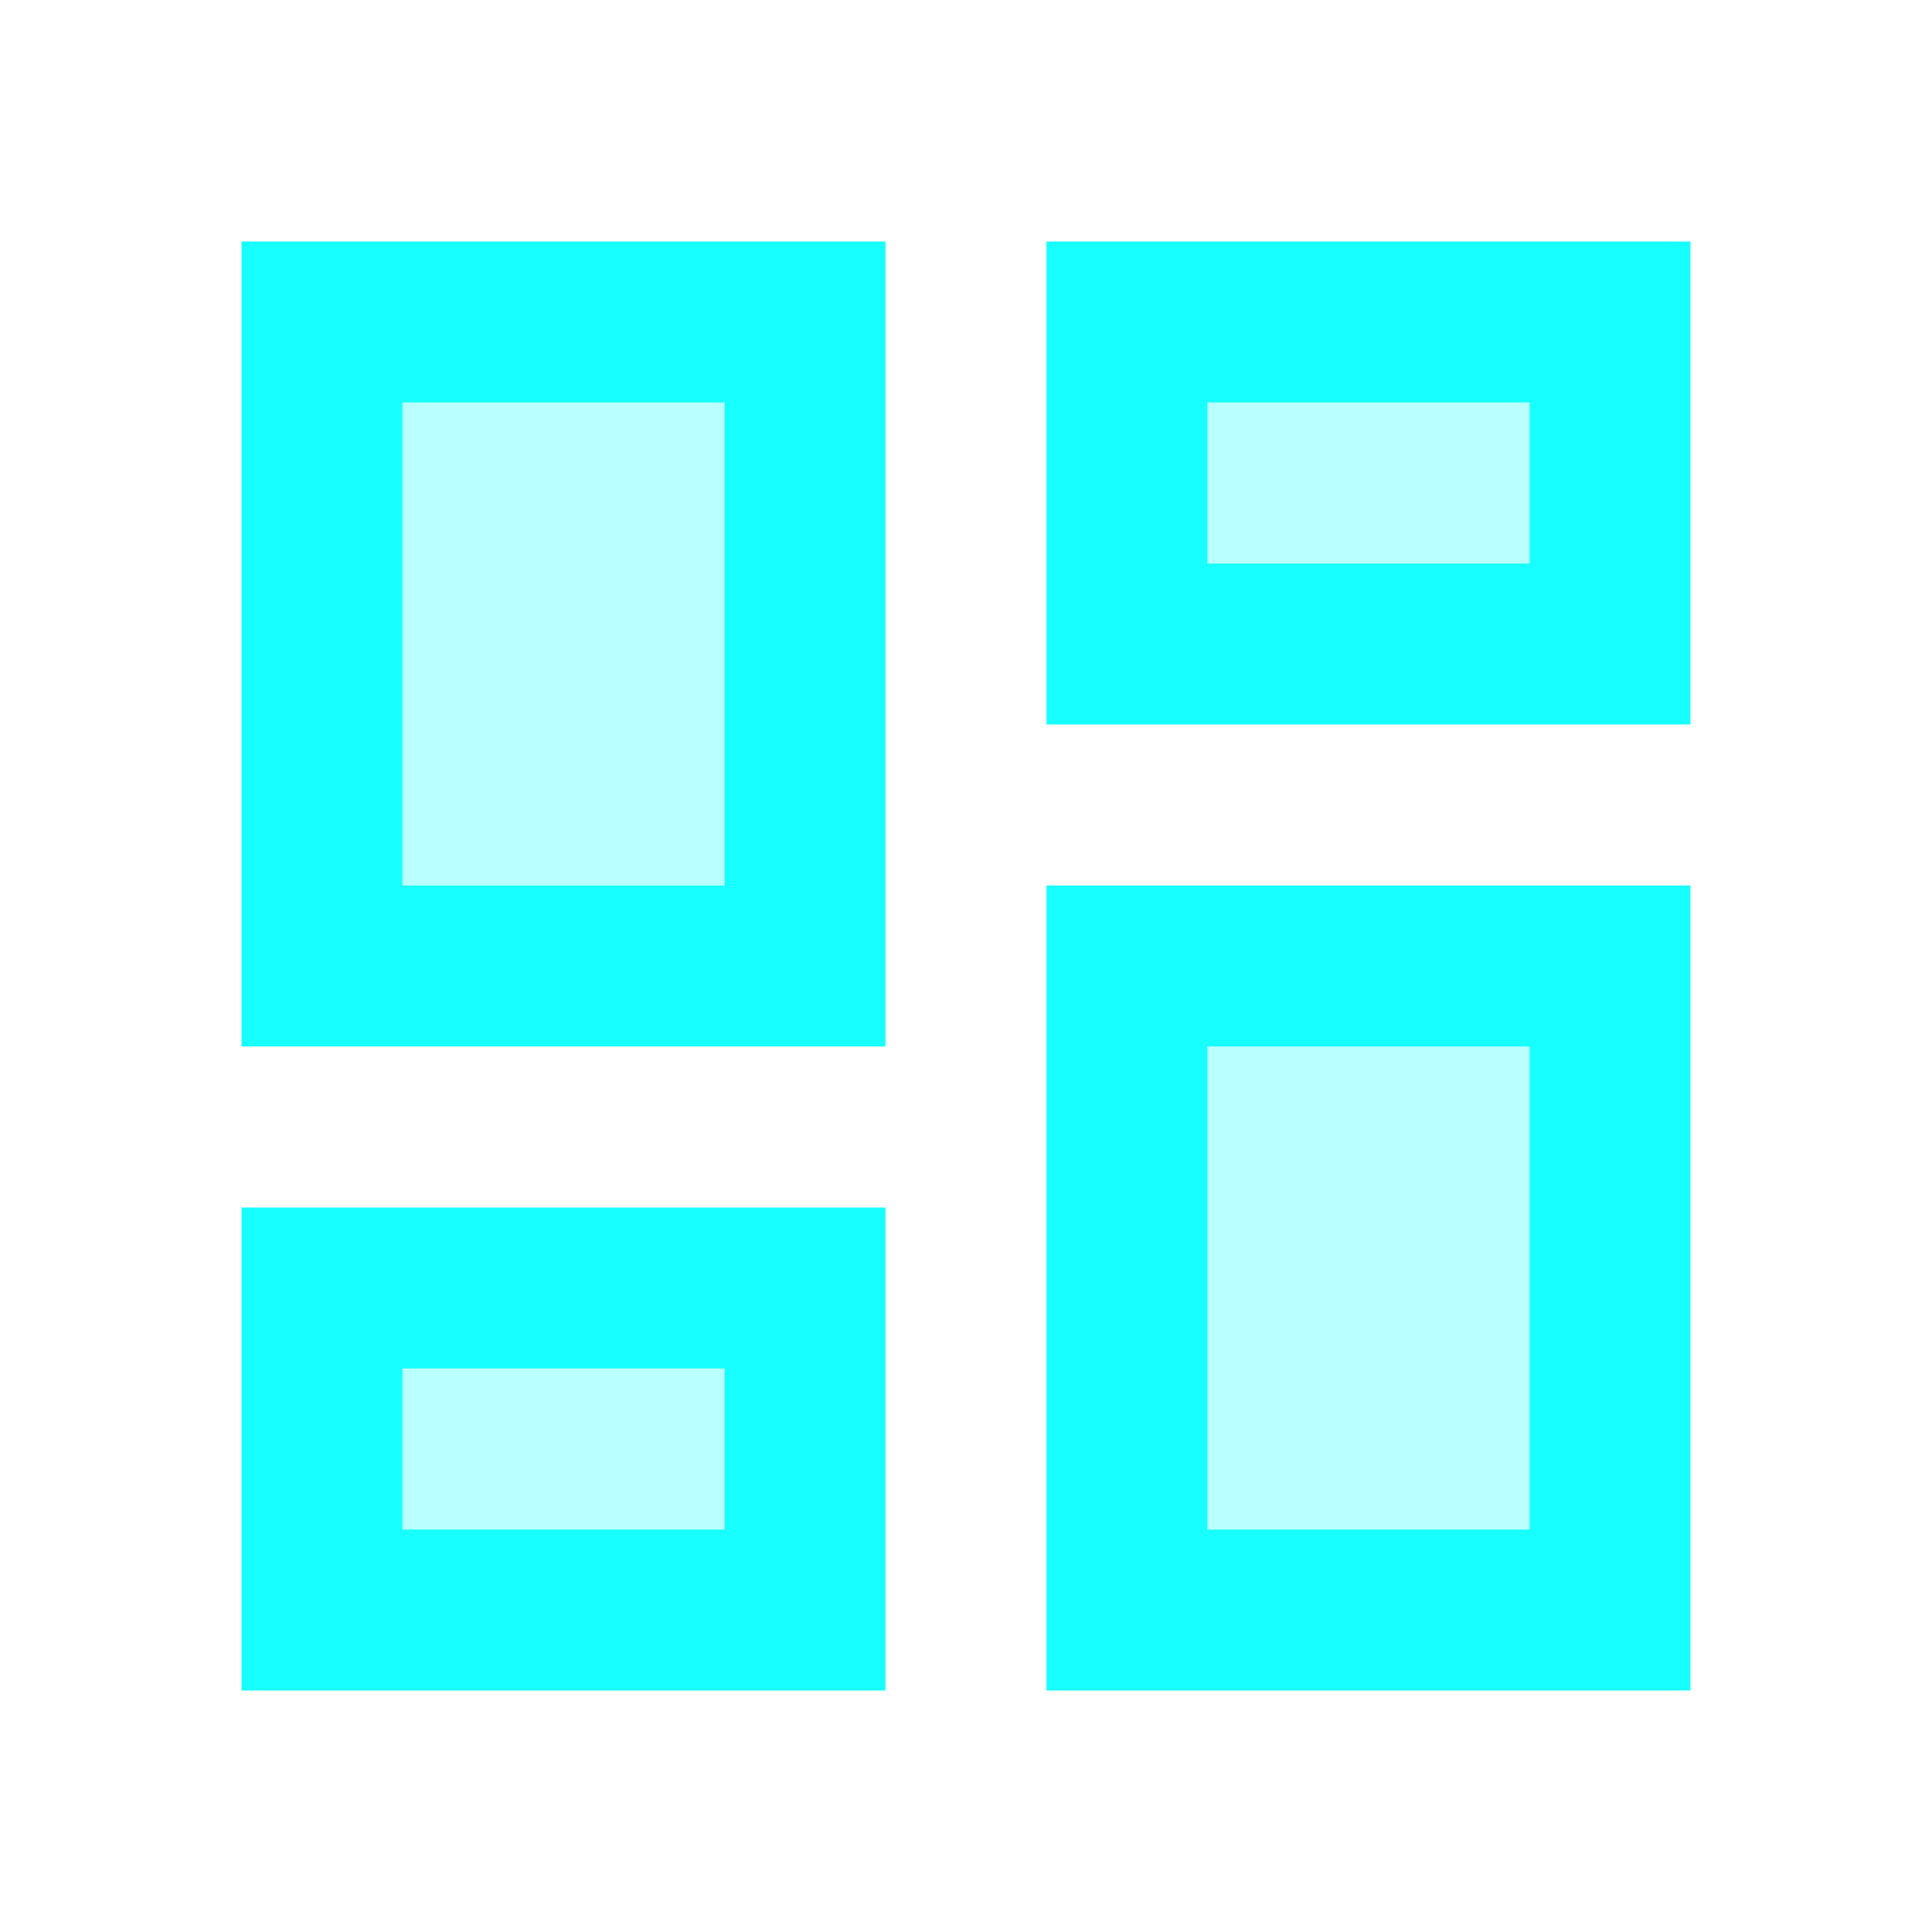
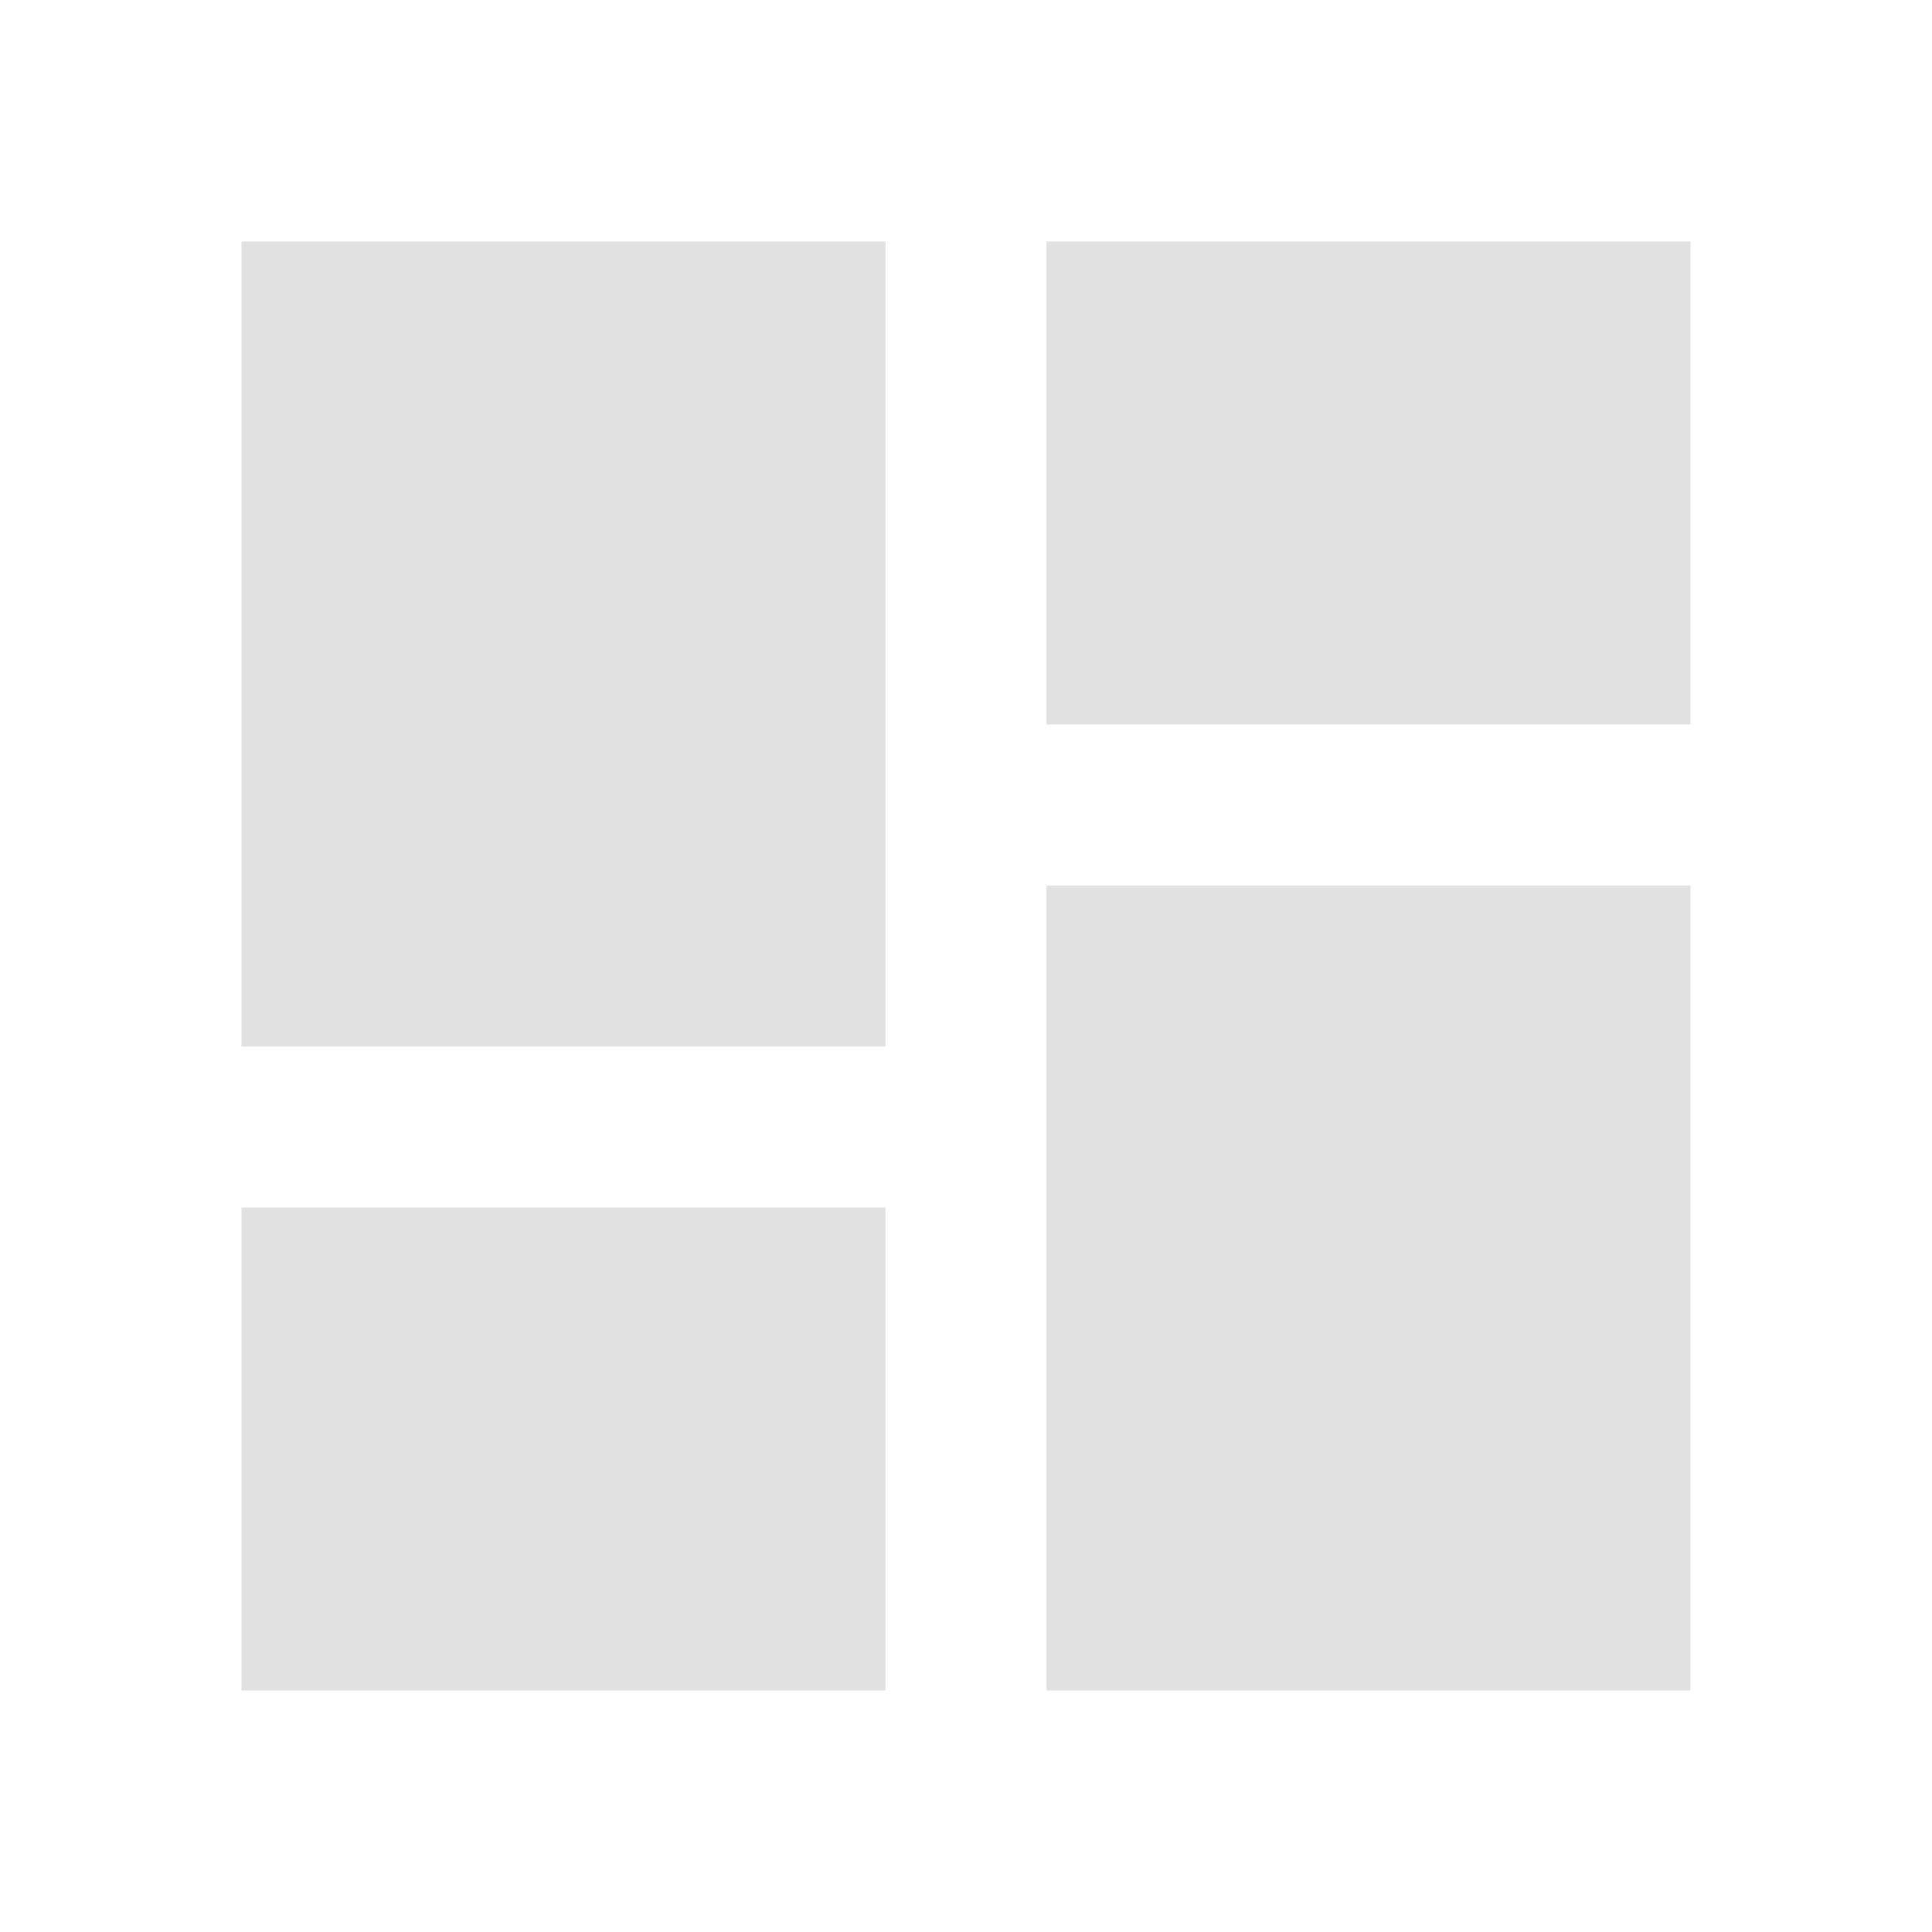
- <svg xmlns="http://www.w3.org/2000/svg" viewBox="0 0 24 24" class="undefined ns-fill-0" fill="#18ffff" width="32" height="32">
-   <path d="M5 5h4v6H5zm10 8h4v6h-4zM5 17h4v2H5zM15 5h4v2h-4z" opacity=".3" />
-   <path d="M3 13h8V3H3v10zm2-8h4v6H5V5zm8 16h8V11h-8v10zm2-8h4v6h-4v-6zM13 3v6h8V3h-8zm6 4h-4V5h4v2zM3 21h8v-6H3v6zm2-4h4v2H5v-2z" />
+ <svg xmlns="http://www.w3.org/2000/svg" viewBox="0 0 24 24" class="undefined ns-fill-0" fill="#e1e1e1" width="24" height="24">
+   <path d="M3 13h8V3H3v10zm0 8h8v-6H3v6zm10 0h8V11h-8v10zm0-18v6h8V3h-8z" />
</svg>
